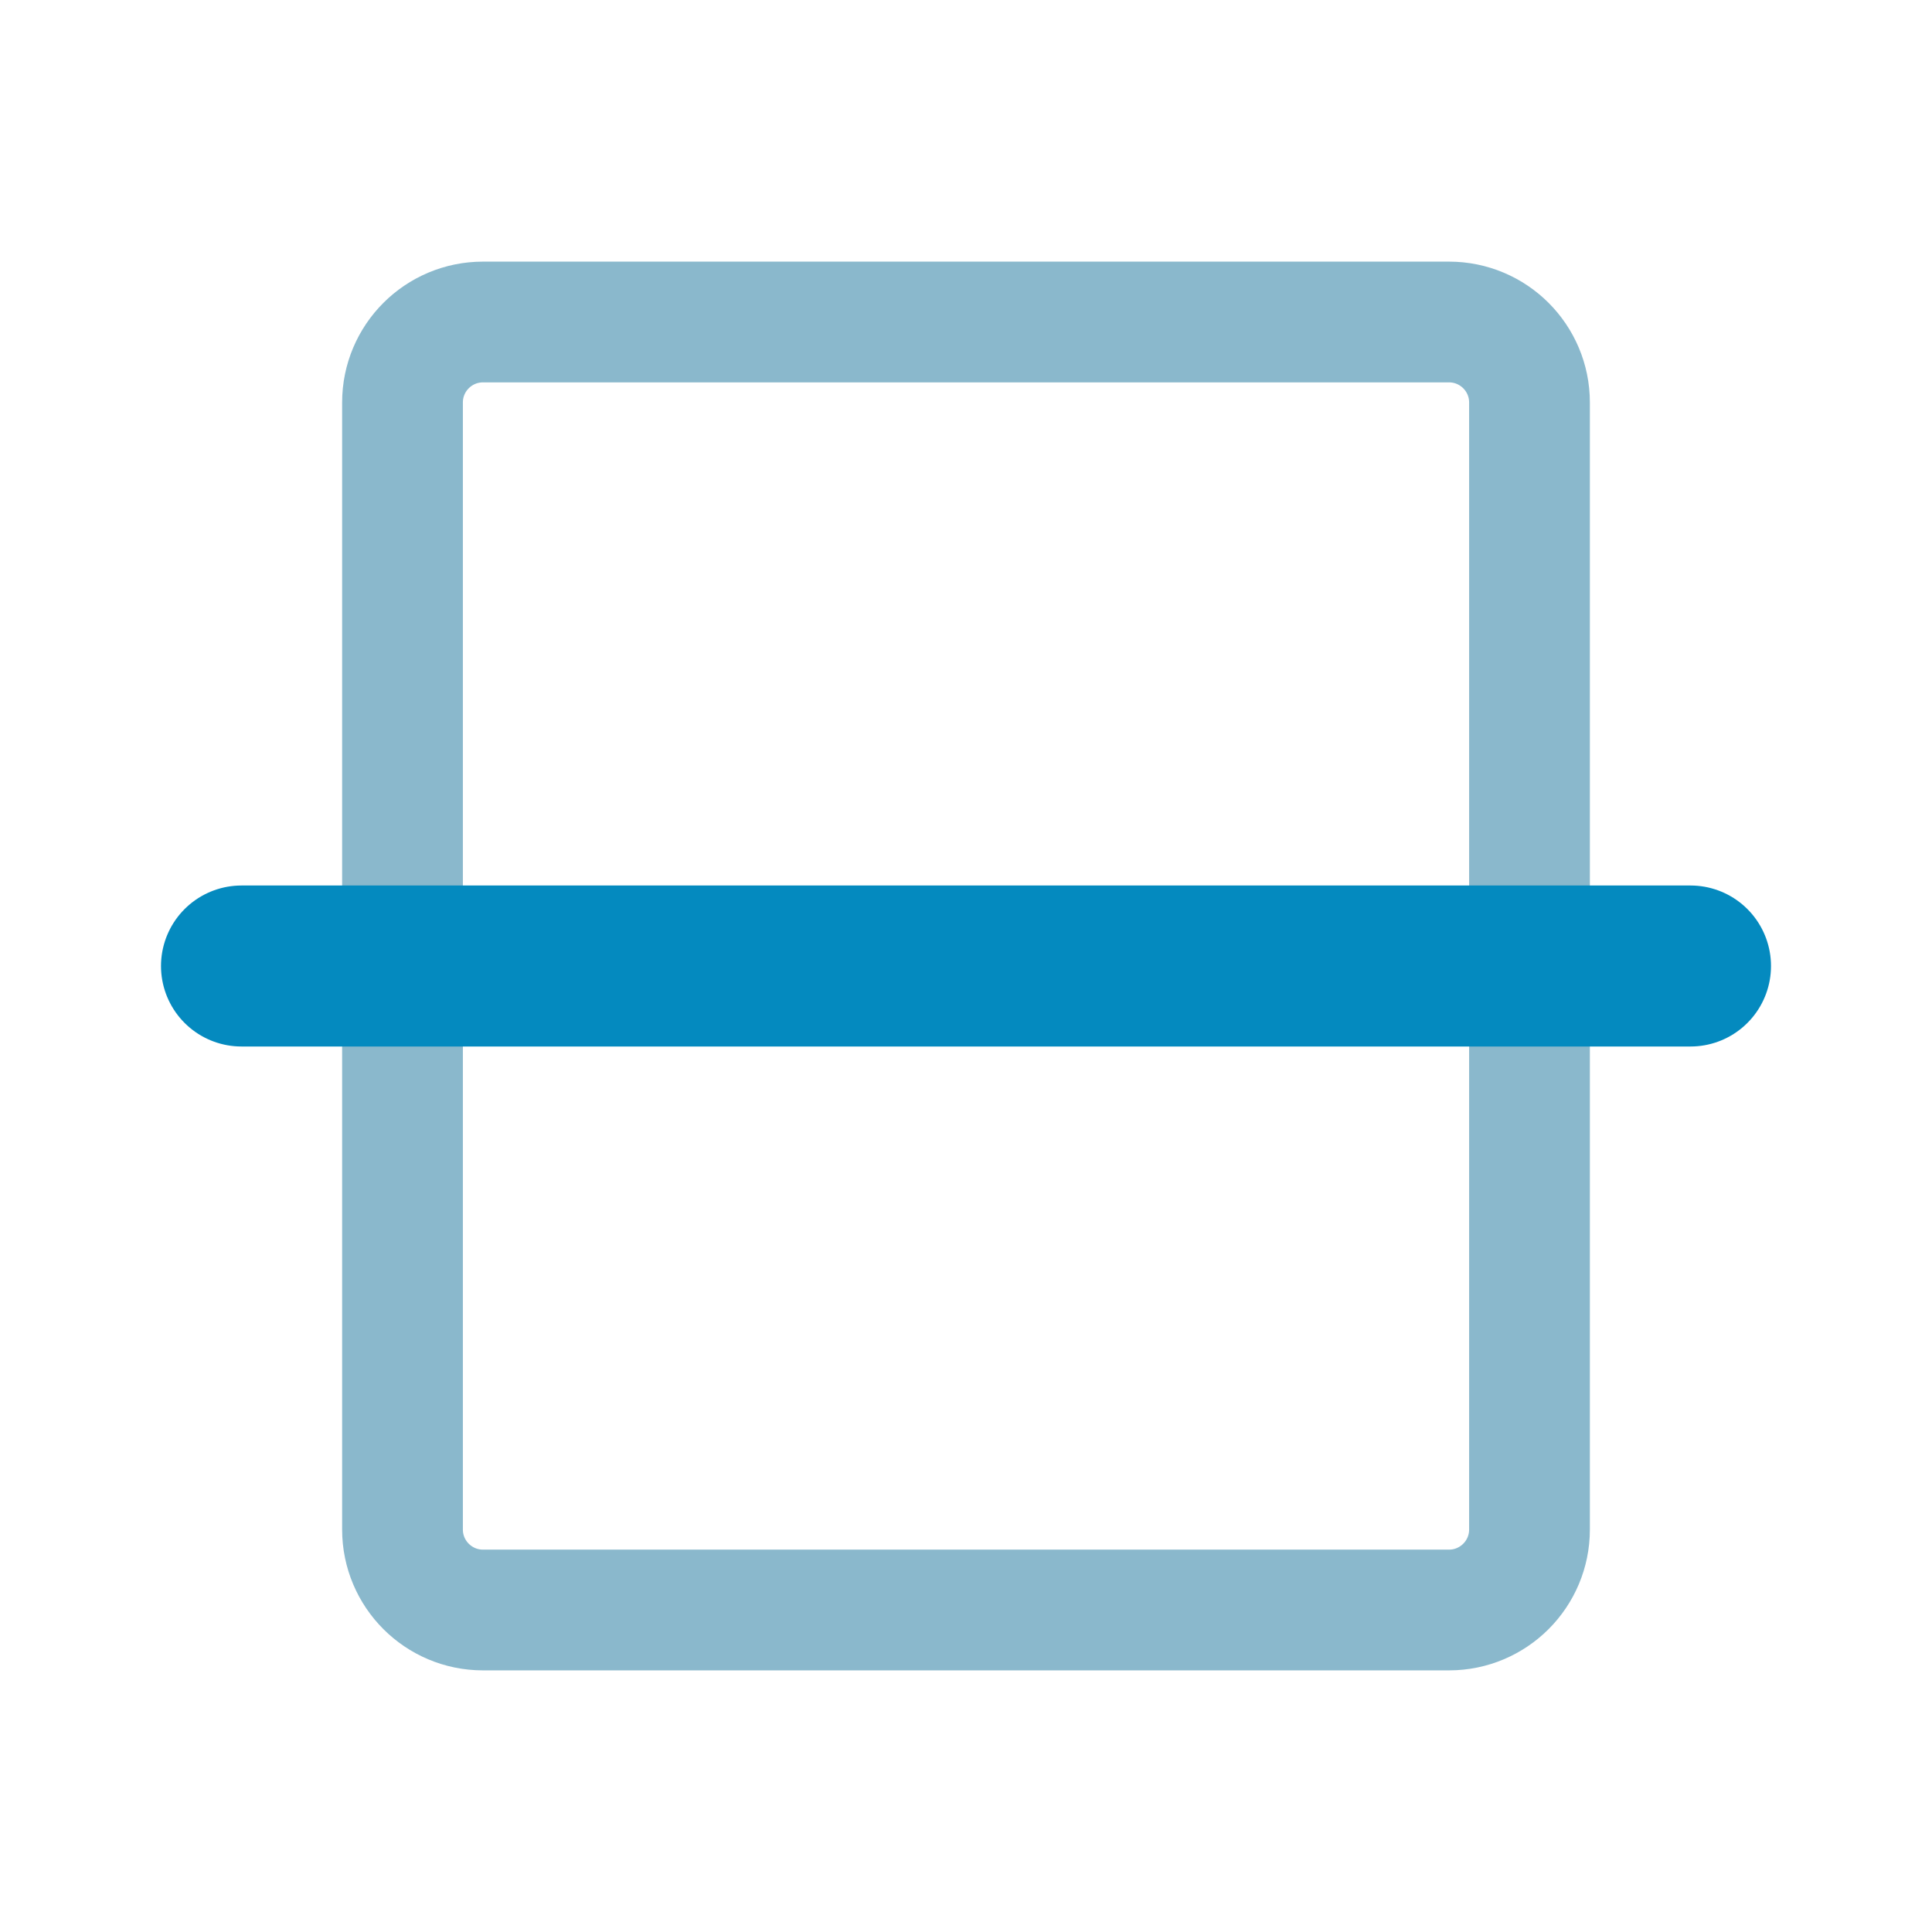
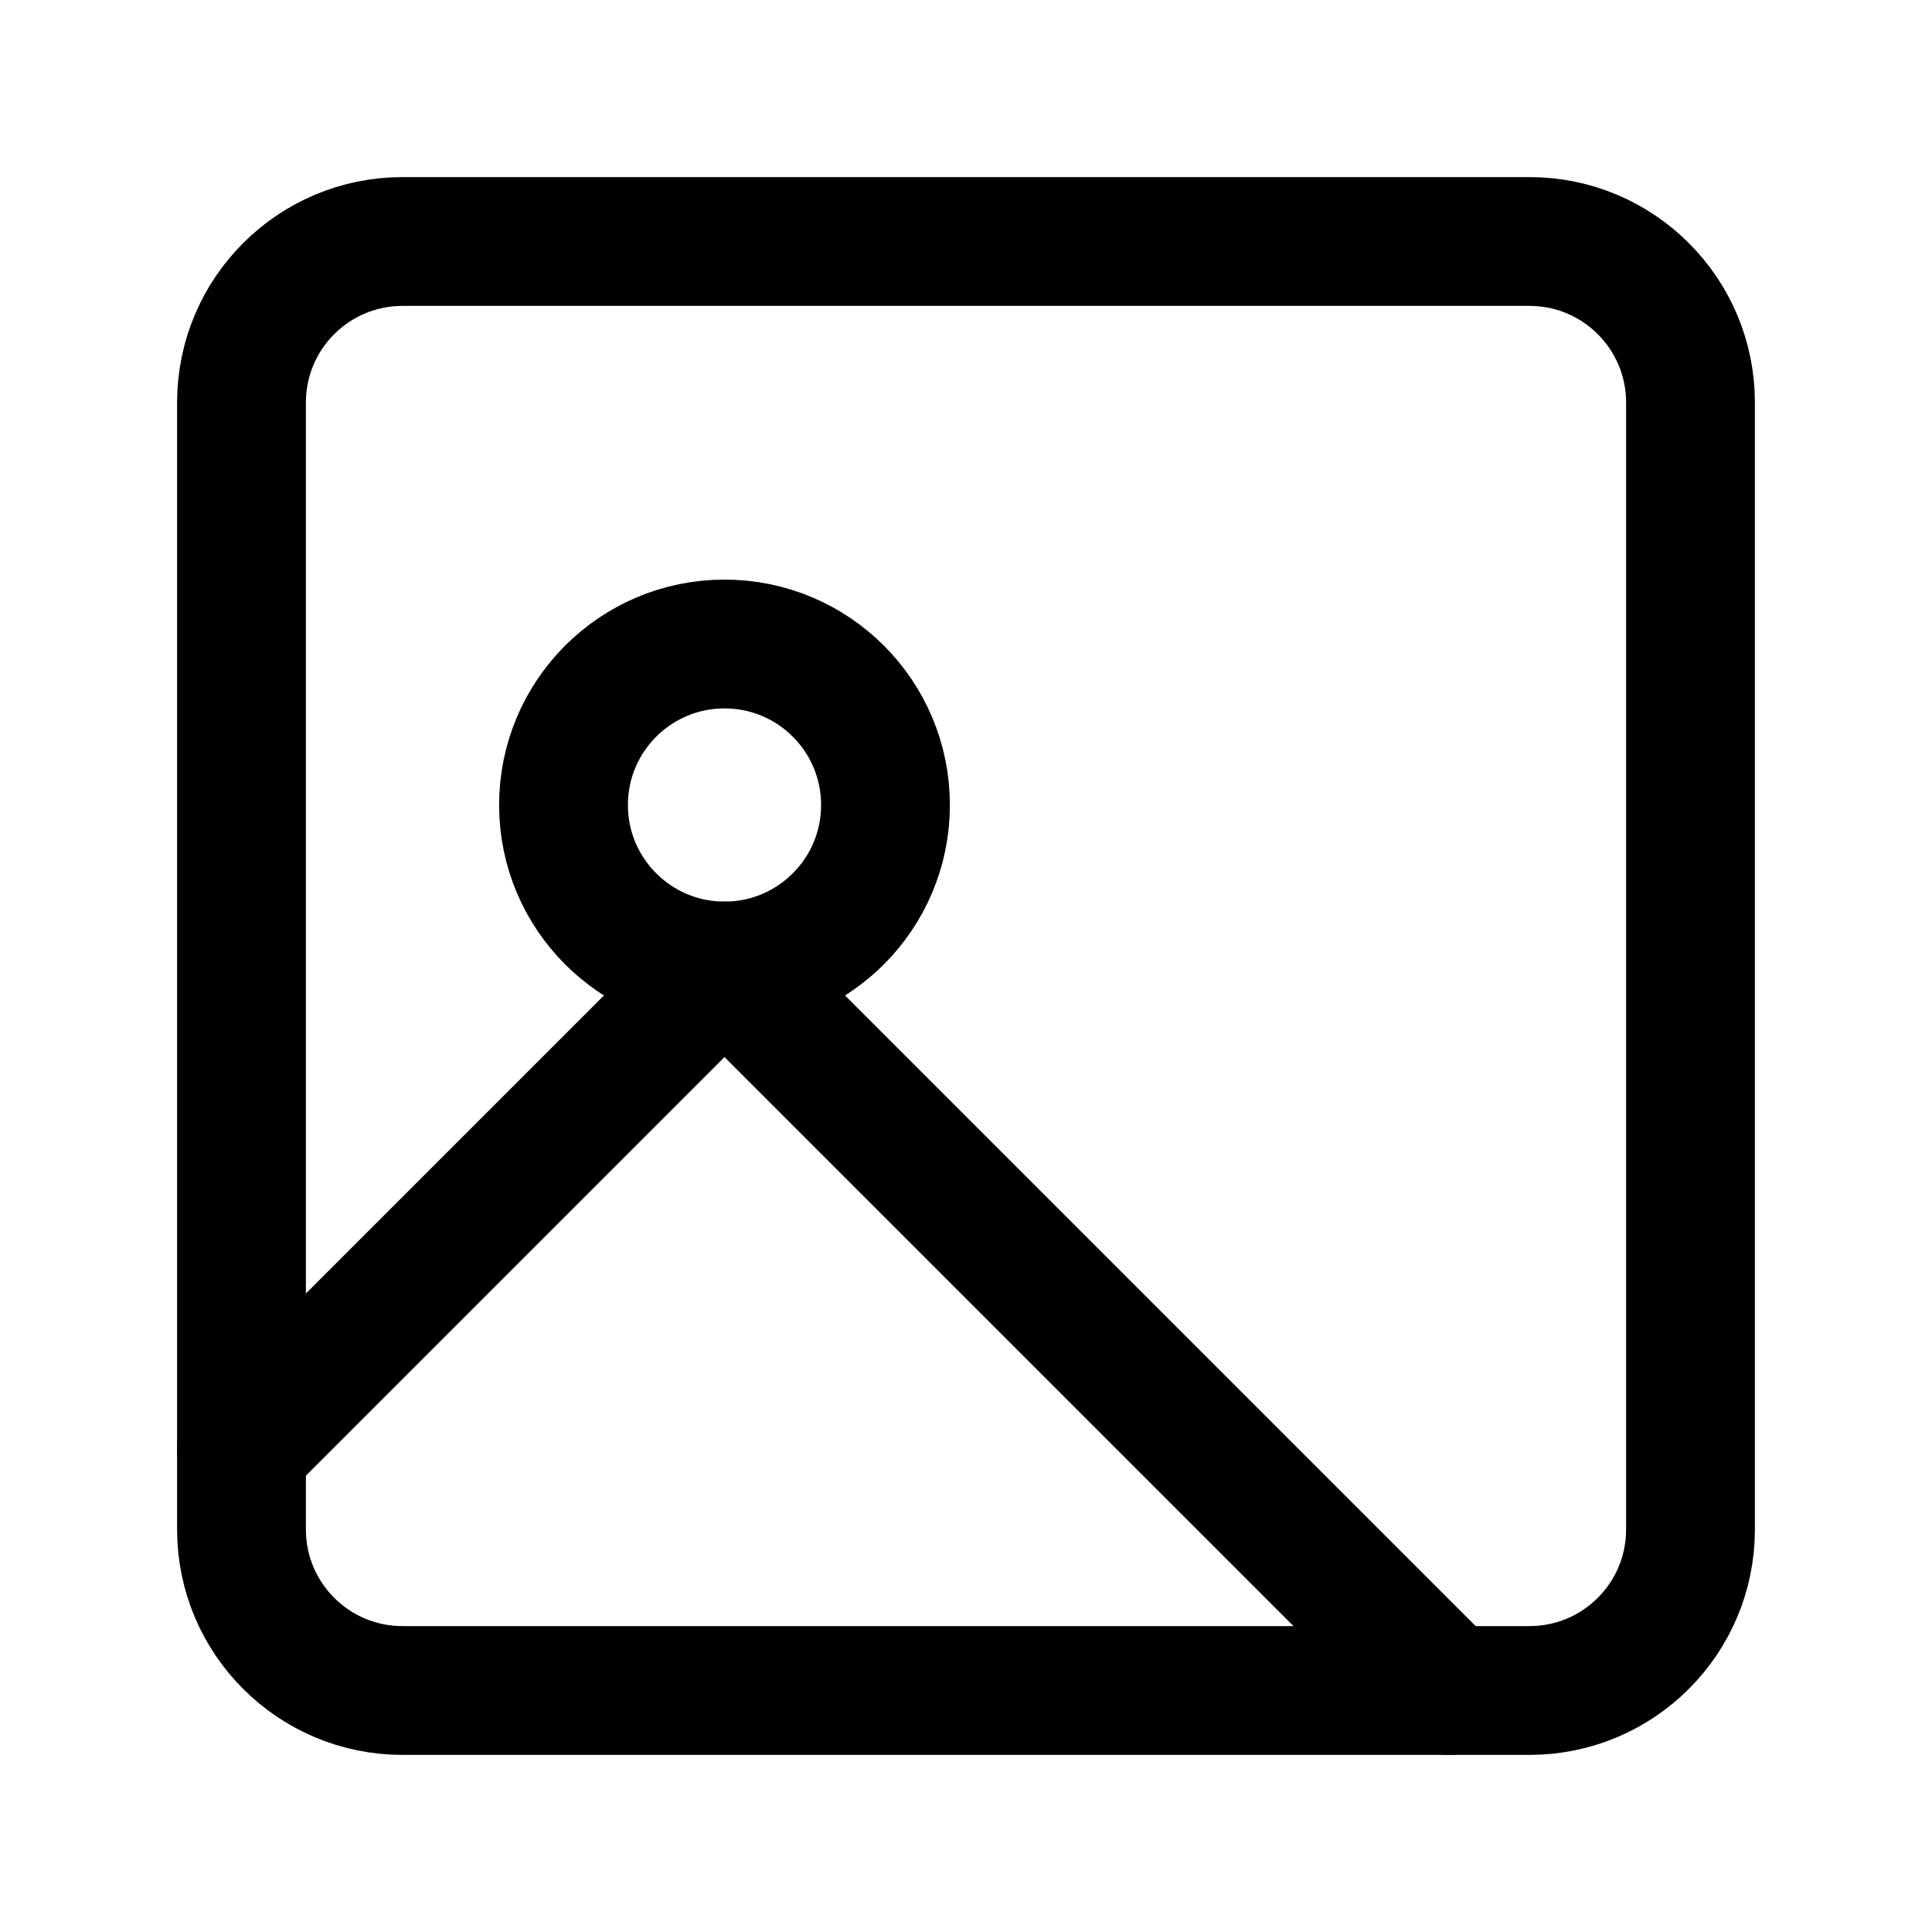
- <svg xmlns="http://www.w3.org/2000/svg" viewBox="0 0 24 24" fill="none">
-   <rect x="5" y="4" width="14" height="16" rx="1" stroke="#8AB8CC" stroke-width="1.5" stroke-linecap="round" />
-   <line x1="3" y1="12" x2="21" y2="12" stroke="#048ABF" stroke-width="2" stroke-linecap="round" />
+ <svg xmlns="http://www.w3.org/2000/svg" viewBox="0 0 24 24" fill="none" stroke="currentColor" stroke-width="1.6" stroke-linecap="round" stroke-linejoin="round">
+   <rect x="3" y="3" width="18" height="18" rx="2" />
+   <circle cx="9" cy="10" r="2" />
+   <path d="m3 18 6-6 9 9" />
</svg>
